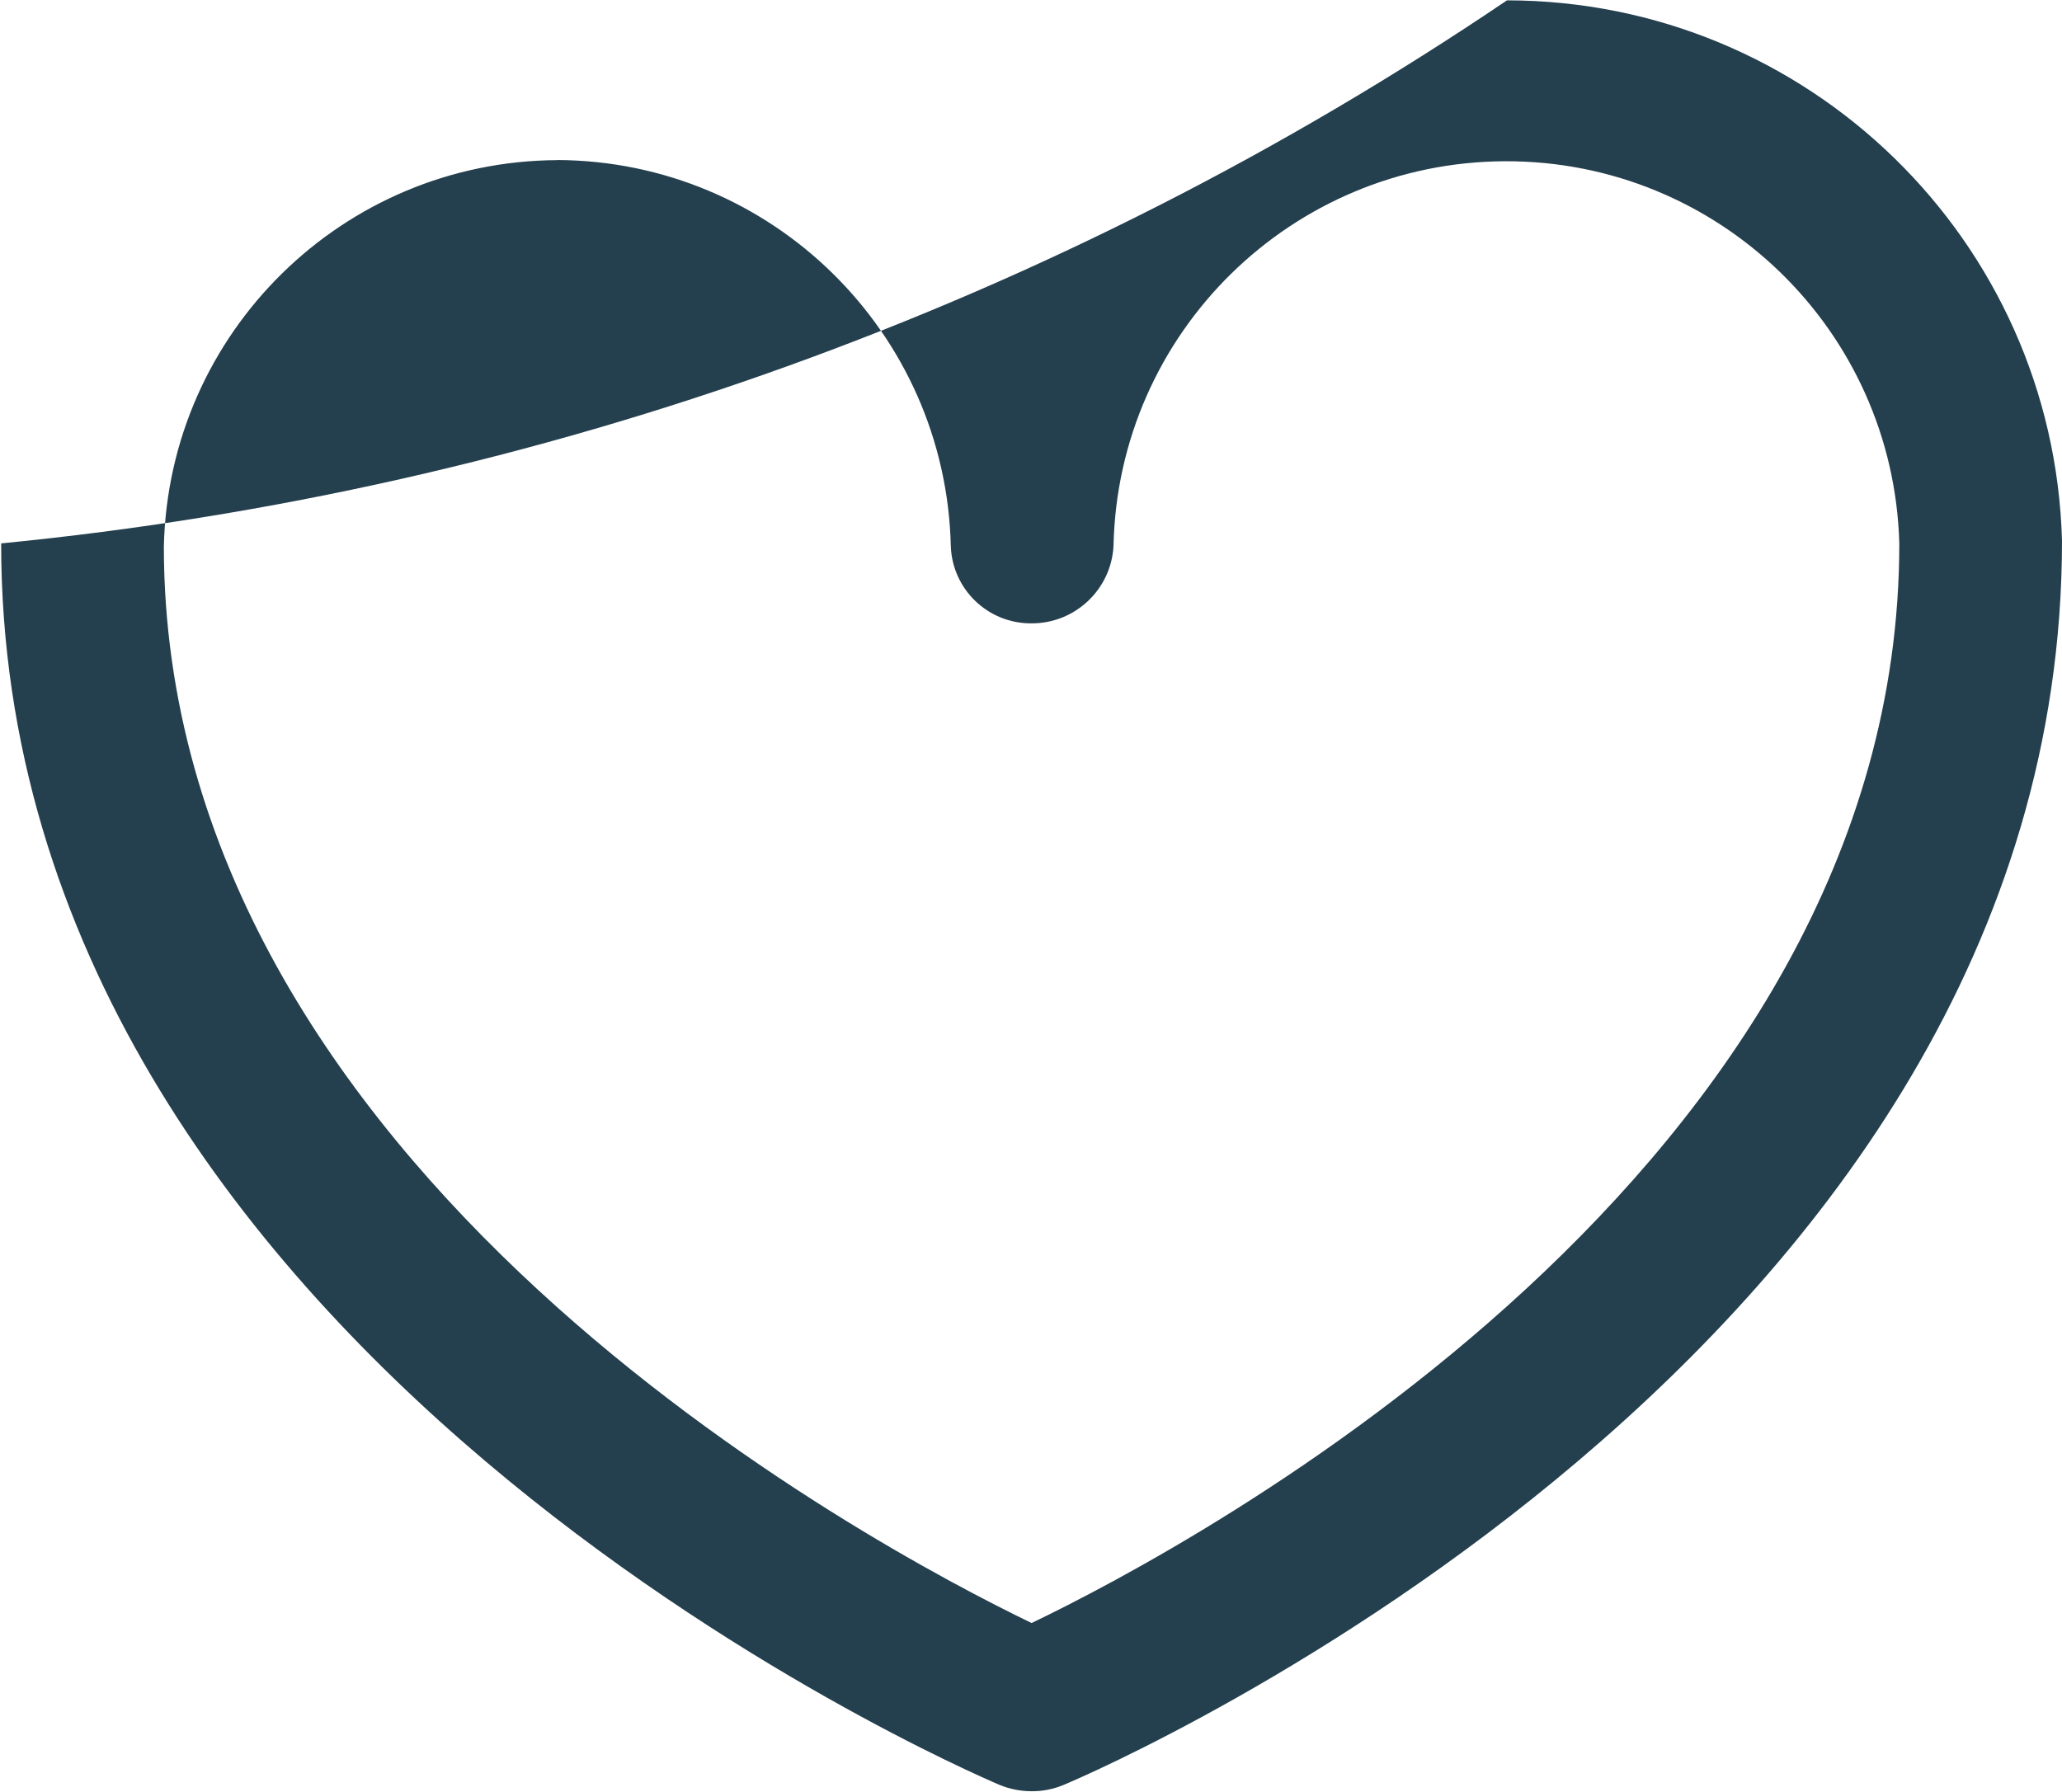
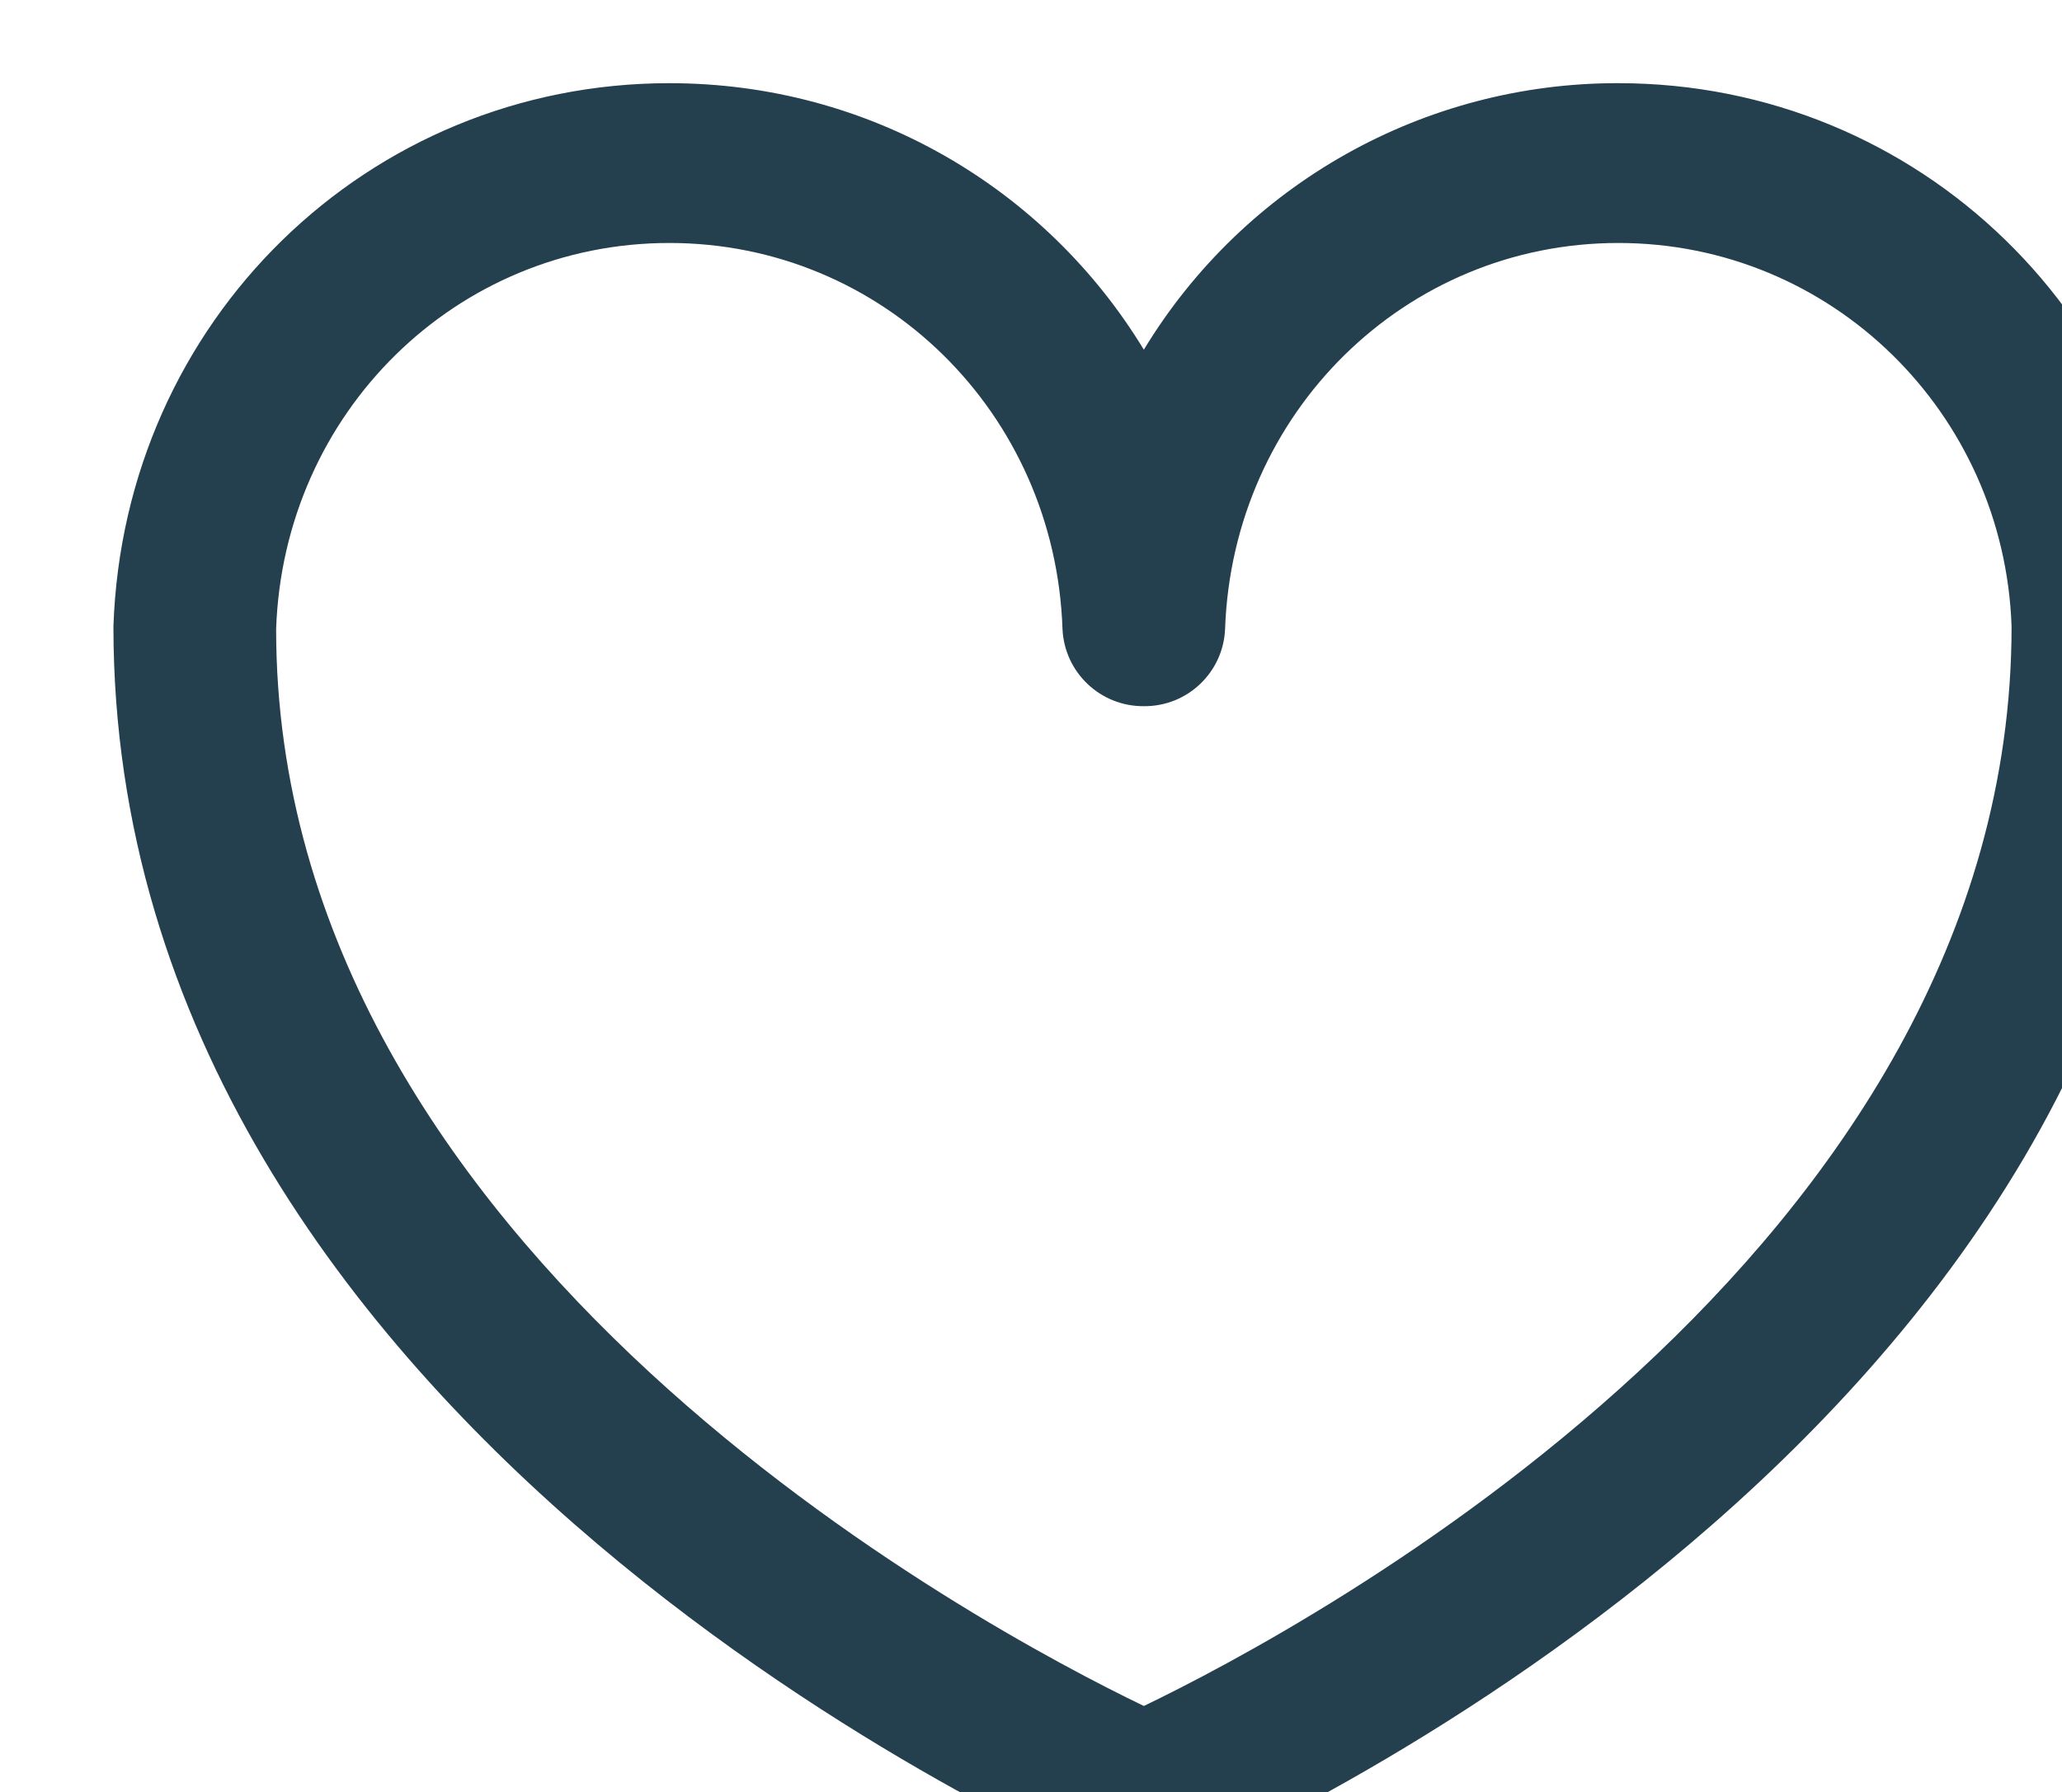
- <svg xmlns="http://www.w3.org/2000/svg" width="17.87" height="15.531" viewBox="0 0 17.87 15.531">
-   <path fill="#243f4d" fill-rule="evenodd" d="M1648.91,86.245a0.731,0.731,0,0,1-.28-0.056c-0.35-.15-8.65-3.749-8.65-10.76a28.181,28.181,0,0,0,13.05-4.707,4.817,4.817,0,0,1,4.81,4.684c0,7.034-8.29,10.634-8.65,10.783A0.7,0.7,0,0,1,1648.91,86.245Zm-4.11-14.138a3.427,3.427,0,0,0-3.41,3.346c0,5.407,6.13,8.662,7.52,9.334,1.4-.672,7.52-3.93,7.52-9.358a3.406,3.406,0,0,0-6.81.024,0.709,0.709,0,0,1-.71.669h0a0.694,0.694,0,0,1-.7-0.669A3.427,3.427,0,0,0,1644.8,72.106Z" transform="translate(-1639.97 -70.719)" />
+ <svg class="nav__heart-img" width="17.87" height="15.531">
+   <path fill-rule="evenodd" fill="#243F4D" d="M9.913 16.244a.714.714 0 01-.28-.056C9.28 16.039.983 12.439.983 5.429 1.074 2.779 3.19.721 5.801.721c1.743 0 3.266.918 4.112 2.31a4.796 4.796 0 014.112-2.31c2.609 0 4.725 2.058 4.817 4.684 0 7.034-8.297 10.634-8.649 10.783a.718.718 0 01-.28.056zM5.801 2.106c-1.847 0-3.343 1.47-3.408 3.346 0 5.408 6.125 8.663 7.52 9.335 1.395-.672 7.52-3.93 7.52-9.358-.065-1.853-1.563-3.323-3.408-3.323s-3.342 1.47-3.408 3.346a.698.698 0 01-.704.669.7.7 0 01-.705-.669c-.064-1.876-1.561-3.346-3.407-3.346z" />
</svg>
